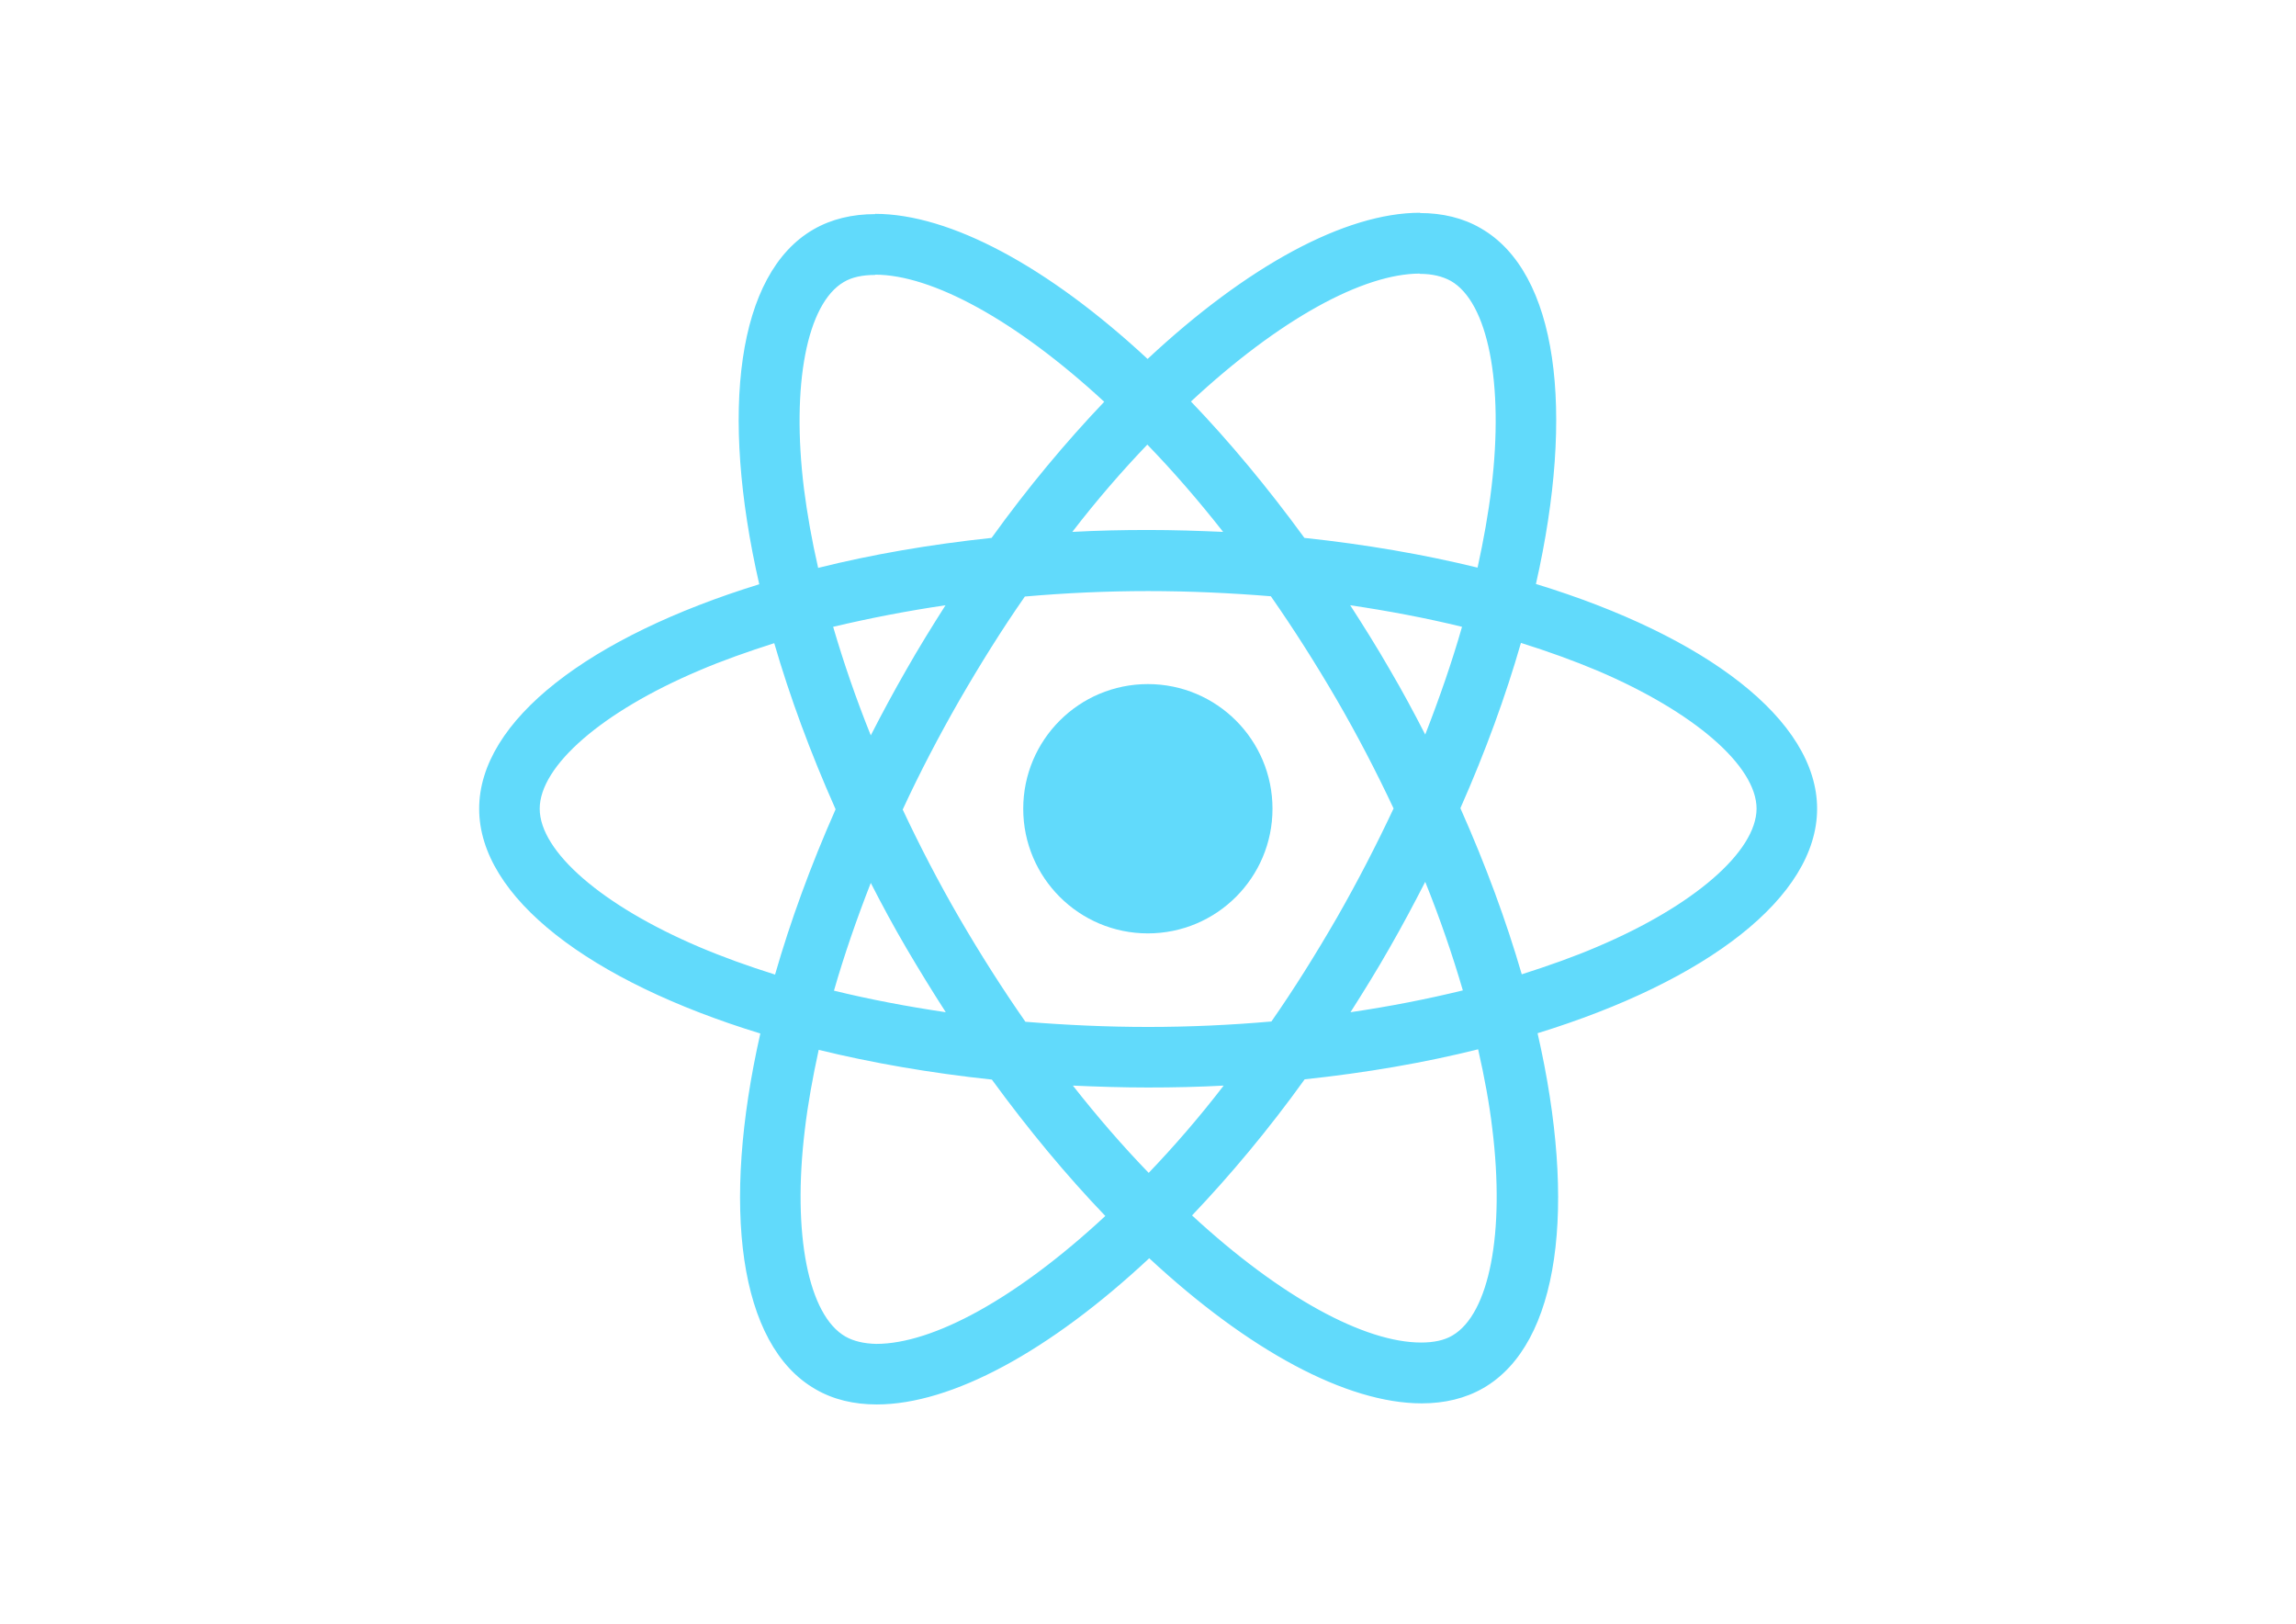
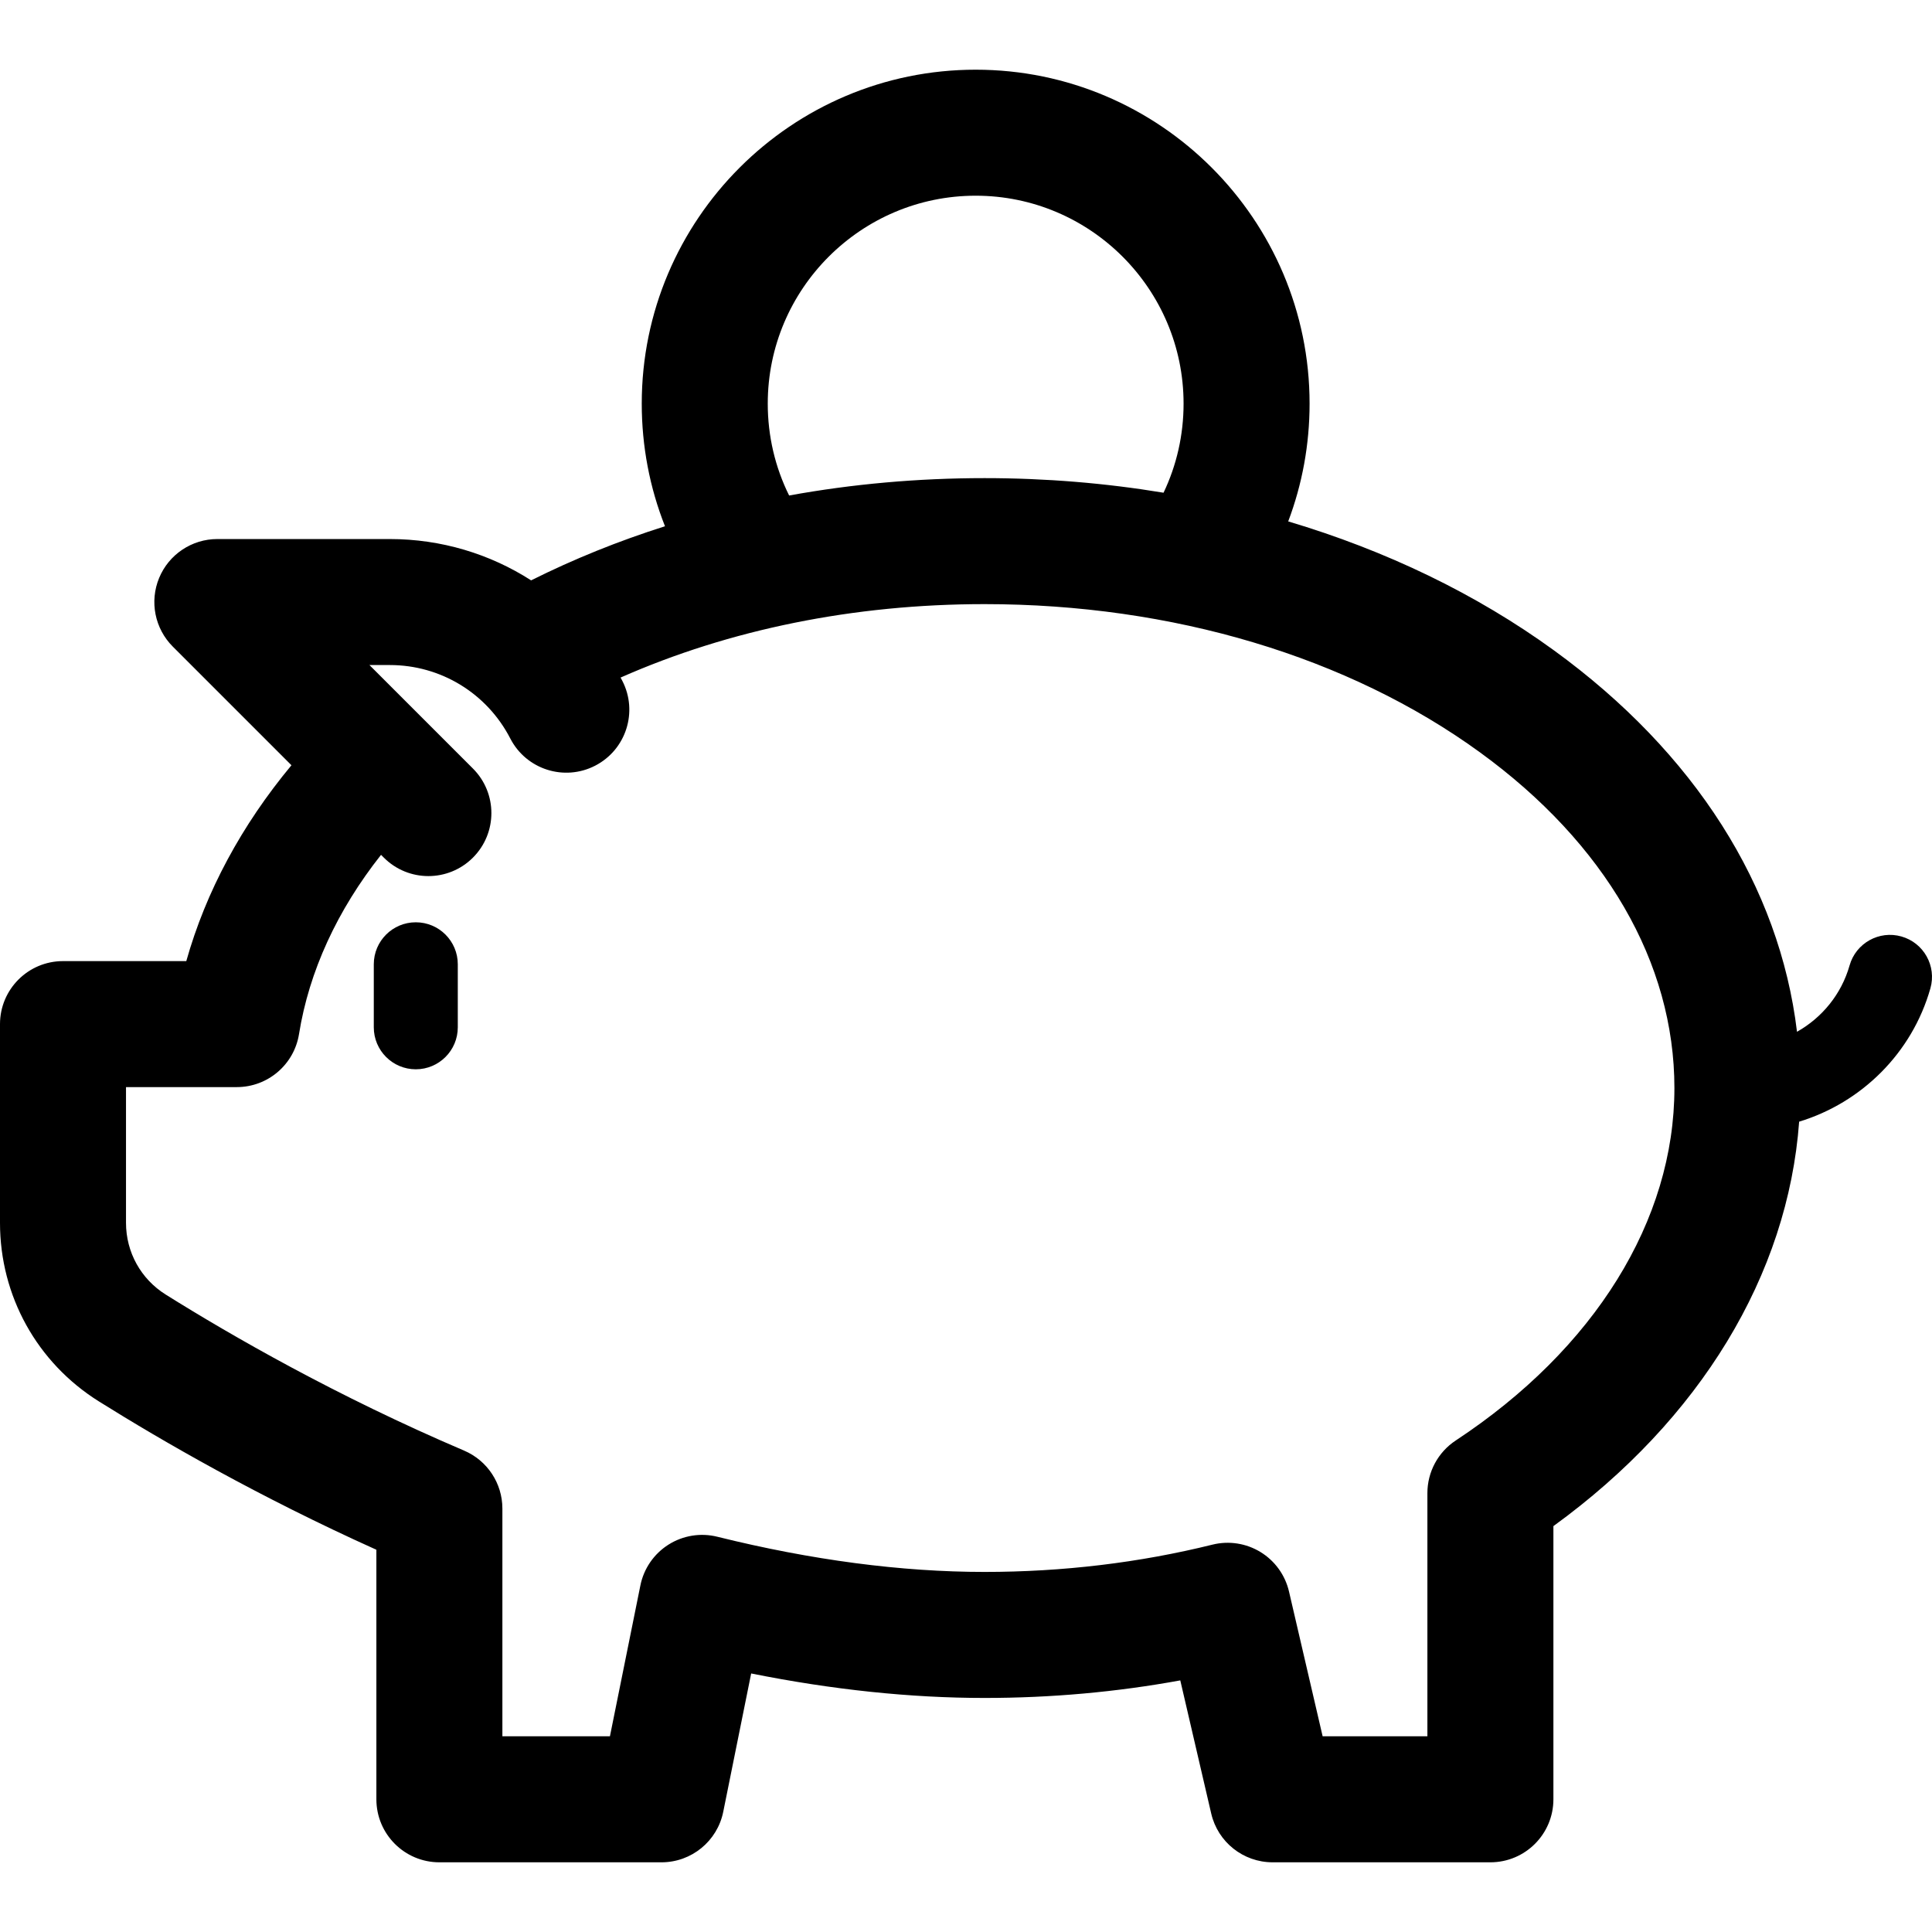
- <svg xmlns="http://www.w3.org/2000/svg" viewBox="0 0 841.9 595.3">
-   <g fill="#61DAFB">
-     <path d="M666.3 296.5c0-32.5-40.7-63.3-103.1-82.4 14.4-63.6 8-114.2-20.2-130.4-6.5-3.8-14.1-5.6-22.4-5.6v22.3c4.6 0 8.3.9 11.4 2.6 13.6 7.8 19.5 37.5 14.9 75.7-1.1 9.4-2.9 19.3-5.1 29.4-19.6-4.8-41-8.5-63.5-10.9-13.5-18.5-27.5-35.3-41.6-50 32.6-30.3 63.2-46.9 84-46.9V78c-27.5 0-63.5 19.6-99.9 53.6-36.4-33.8-72.4-53.2-99.9-53.2v22.3c20.7 0 51.4 16.5 84 46.6-14 14.7-28 31.4-41.3 49.9-22.6 2.4-44 6.1-63.6 11-2.3-10-4-19.7-5.2-29-4.7-38.2 1.1-67.9 14.6-75.8 3-1.8 6.9-2.6 11.5-2.6V78.5c-8.4 0-16 1.8-22.6 5.6-28.1 16.2-34.4 66.7-19.9 130.1-62.2 19.2-102.7 49.9-102.7 82.3 0 32.5 40.7 63.3 103.1 82.4-14.4 63.6-8 114.2 20.2 130.4 6.5 3.8 14.1 5.6 22.5 5.6 27.5 0 63.5-19.6 99.9-53.6 36.4 33.8 72.4 53.2 99.9 53.2 8.4 0 16-1.8 22.6-5.6 28.1-16.2 34.4-66.7 19.9-130.1 62-19.1 102.5-49.9 102.5-82.3zm-130.2-66.7c-3.7 12.9-8.3 26.2-13.5 39.5-4.1-8-8.4-16-13.1-24-4.6-8-9.5-15.8-14.4-23.4 14.2 2.1 27.9 4.7 41 7.9zm-45.8 106.5c-7.8 13.5-15.8 26.3-24.1 38.2-14.9 1.3-30 2-45.2 2-15.1 0-30.2-.7-45-1.9-8.3-11.9-16.4-24.6-24.2-38-7.6-13.1-14.5-26.4-20.8-39.8 6.2-13.4 13.2-26.8 20.7-39.9 7.8-13.5 15.8-26.3 24.1-38.2 14.9-1.3 30-2 45.2-2 15.1 0 30.2.7 45 1.9 8.3 11.9 16.4 24.6 24.2 38 7.6 13.1 14.5 26.4 20.8 39.8-6.3 13.4-13.2 26.8-20.7 39.9zm32.3-13c5.4 13.4 10 26.8 13.8 39.8-13.1 3.2-26.9 5.9-41.2 8 4.9-7.7 9.8-15.6 14.4-23.7 4.6-8 8.9-16.1 13-24.1zM421.2 430c-9.3-9.6-18.6-20.3-27.8-32 9 .4 18.2.7 27.5.7 9.4 0 18.7-.2 27.8-.7-9 11.7-18.3 22.4-27.5 32zm-74.4-58.9c-14.2-2.1-27.9-4.7-41-7.9 3.7-12.9 8.3-26.2 13.5-39.5 4.1 8 8.4 16 13.1 24 4.7 8 9.5 15.8 14.4 23.4zM420.7 163c9.3 9.6 18.6 20.3 27.8 32-9-.4-18.2-.7-27.5-.7-9.4 0-18.7.2-27.8.7 9-11.7 18.3-22.4 27.5-32zm-74 58.9c-4.9 7.7-9.8 15.6-14.4 23.7-4.6 8-8.9 16-13 24-5.4-13.4-10-26.8-13.8-39.8 13.1-3.1 26.9-5.8 41.2-7.9zm-90.5 125.2c-35.4-15.1-58.3-34.9-58.3-50.6 0-15.7 22.9-35.6 58.3-50.6 8.6-3.7 18-7 27.7-10.1 5.7 19.6 13.2 40 22.5 60.9-9.2 20.8-16.6 41.1-22.2 60.6-9.9-3.1-19.3-6.5-28-10.2zM310 490c-13.6-7.8-19.5-37.5-14.9-75.7 1.1-9.4 2.9-19.3 5.1-29.4 19.6 4.8 41 8.5 63.5 10.9 13.5 18.5 27.5 35.3 41.6 50-32.6 30.3-63.2 46.9-84 46.9-4.5-.1-8.3-1-11.3-2.7zm237.2-76.2c4.7 38.2-1.1 67.9-14.6 75.8-3 1.8-6.9 2.6-11.5 2.6-20.7 0-51.4-16.5-84-46.6 14-14.7 28-31.4 41.3-49.9 22.6-2.4 44-6.1 63.6-11 2.3 10.1 4.1 19.8 5.2 29.1zm38.5-66.7c-8.6 3.7-18 7-27.7 10.1-5.7-19.6-13.2-40-22.5-60.9 9.2-20.8 16.6-41.1 22.2-60.6 9.9 3.1 19.3 6.5 28.1 10.2 35.4 15.1 58.3 34.9 58.3 50.6-.1 15.7-23 35.6-58.4 50.6zM320.8 78.4z" />
-     <circle cx="420.9" cy="296.5" r="45.7" />
-     <path d="M520.5 78.1z" />
+ <svg xmlns="http://www.w3.org/2000/svg" version="1.1" id="Capa_1" x="0px" y="0px" viewBox="0 0 459.978 459.978" style="enable-background:new 0 0 459.978 459.978;" xml:space="preserve">
+   <g>
+     <path d="M98.993,219.583c-5.523,0-10,4.478-10,10v14.999c0,5.522,4.477,10,10,10s10-4.478,10-10v-14.999   C108.993,224.061,104.516,219.583,98.993,219.583z" />
+     <path d="M452.702,222.961c-5.31-1.508-10.842,1.58-12.348,6.895c-1.944,6.86-6.565,12.449-12.517,15.793   c-4.148-34.584-24.321-66.44-57.871-90.812c-18.453-13.405-39.929-23.75-63.264-30.699c3.351-8.875,5.088-18.332,5.088-28.044   c0-43.837-35.664-79.5-79.5-79.5s-79.5,35.663-79.5,79.5c0,10.147,1.893,19.995,5.533,29.196   c-11.075,3.513-21.733,7.819-31.871,12.884c-9.836-6.315-21.438-9.837-33.642-9.837H51.746c-6.067,0-11.537,3.654-13.858,9.26   c-2.321,5.605-1.038,12.057,3.252,16.347l28.251,28.251c-11.891,14.309-20.382,30.097-25.037,46.63H15c-8.284,0-15,6.716-15,15   v47.31c0,17.392,8.8,33.285,23.544,42.517c14.999,9.383,38.094,22.737,66.066,35.317v59.416c0,8.284,6.716,15,15,15h52.88   c7.14,0,13.291-5.033,14.704-12.031l6.647-32.929c19.306,3.872,37.936,5.83,55.559,5.83c15.814,0,31.43-1.403,46.606-4.181   l7.366,31.705c1.579,6.796,7.634,11.605,14.611,11.605h51.857c8.284,0,15-6.716,15-15v-65.041   c34.939-25.353,55.833-59.771,58.508-96.293c14.832-4.508,26.876-16.316,31.248-31.741   C461.103,229.995,458.016,224.467,452.702,222.961z M182.79,96.094c0-27.294,22.206-49.5,49.5-49.5s49.5,22.206,49.5,49.5   c0,7.444-1.635,14.641-4.768,21.214c-13.839-2.293-28.114-3.474-42.622-3.474c-15.889,0-31.472,1.399-46.523,4.137   C184.536,111.221,182.79,103.797,182.79,96.094z M346.584,342.961c-4.21,2.775-6.744,7.48-6.744,12.523v57.899h-24.942   l-8.007-34.465c-0.909-3.912-3.349-7.296-6.773-9.395c-3.425-2.099-7.547-2.737-11.446-1.771c-17.406,4.313-35.666,6.5-54.272,6.5   c-19.801,0-41.205-2.819-63.619-8.379c-3.972-0.986-8.174-0.306-11.633,1.884c-3.458,2.188-5.872,5.695-6.682,9.706l-7.251,35.919   H119.61v-54.22c0-6.01-3.587-11.439-9.115-13.797c-30.284-12.919-55.347-27.333-71.036-37.147   c-5.923-3.709-9.46-10.096-9.46-17.086v-32.31h26.38c7.367,0,13.644-5.351,14.811-12.625c2.395-14.933,9.088-29.467,19.529-42.675   l0.666,0.666c2.929,2.929,6.768,4.394,10.606,4.394s7.678-1.465,10.606-4.394c5.858-5.857,5.858-15.355,0-21.213l-24.639-24.64   h4.85c12.131,0,23.124,6.706,28.689,17.501c3.796,7.362,12.843,10.254,20.206,6.458c7.363-3.796,10.255-12.843,6.459-20.206   c-0.134-0.26-0.277-0.513-0.414-0.771c25.955-11.465,55.558-17.485,86.652-17.485c44.737,0,86.621,12.527,117.934,35.274   c29.867,21.697,46.316,50.085,46.316,79.936C398.65,290.559,379.673,321.146,346.584,342.961z" />
  </g>
+   <g>
+ </g>
+   <g>
+ </g>
+   <g>
+ </g>
+   <g>
+ </g>
+   <g>
+ </g>
+   <g>
+ </g>
+   <g>
+ </g>
+   <g>
+ </g>
+   <g>
+ </g>
+   <g>
+ </g>
+   <g>
+ </g>
+   <g>
+ </g>
+   <g>
+ </g>
+   <g>
+ </g>
+   <g>
+ </g>
</svg>
